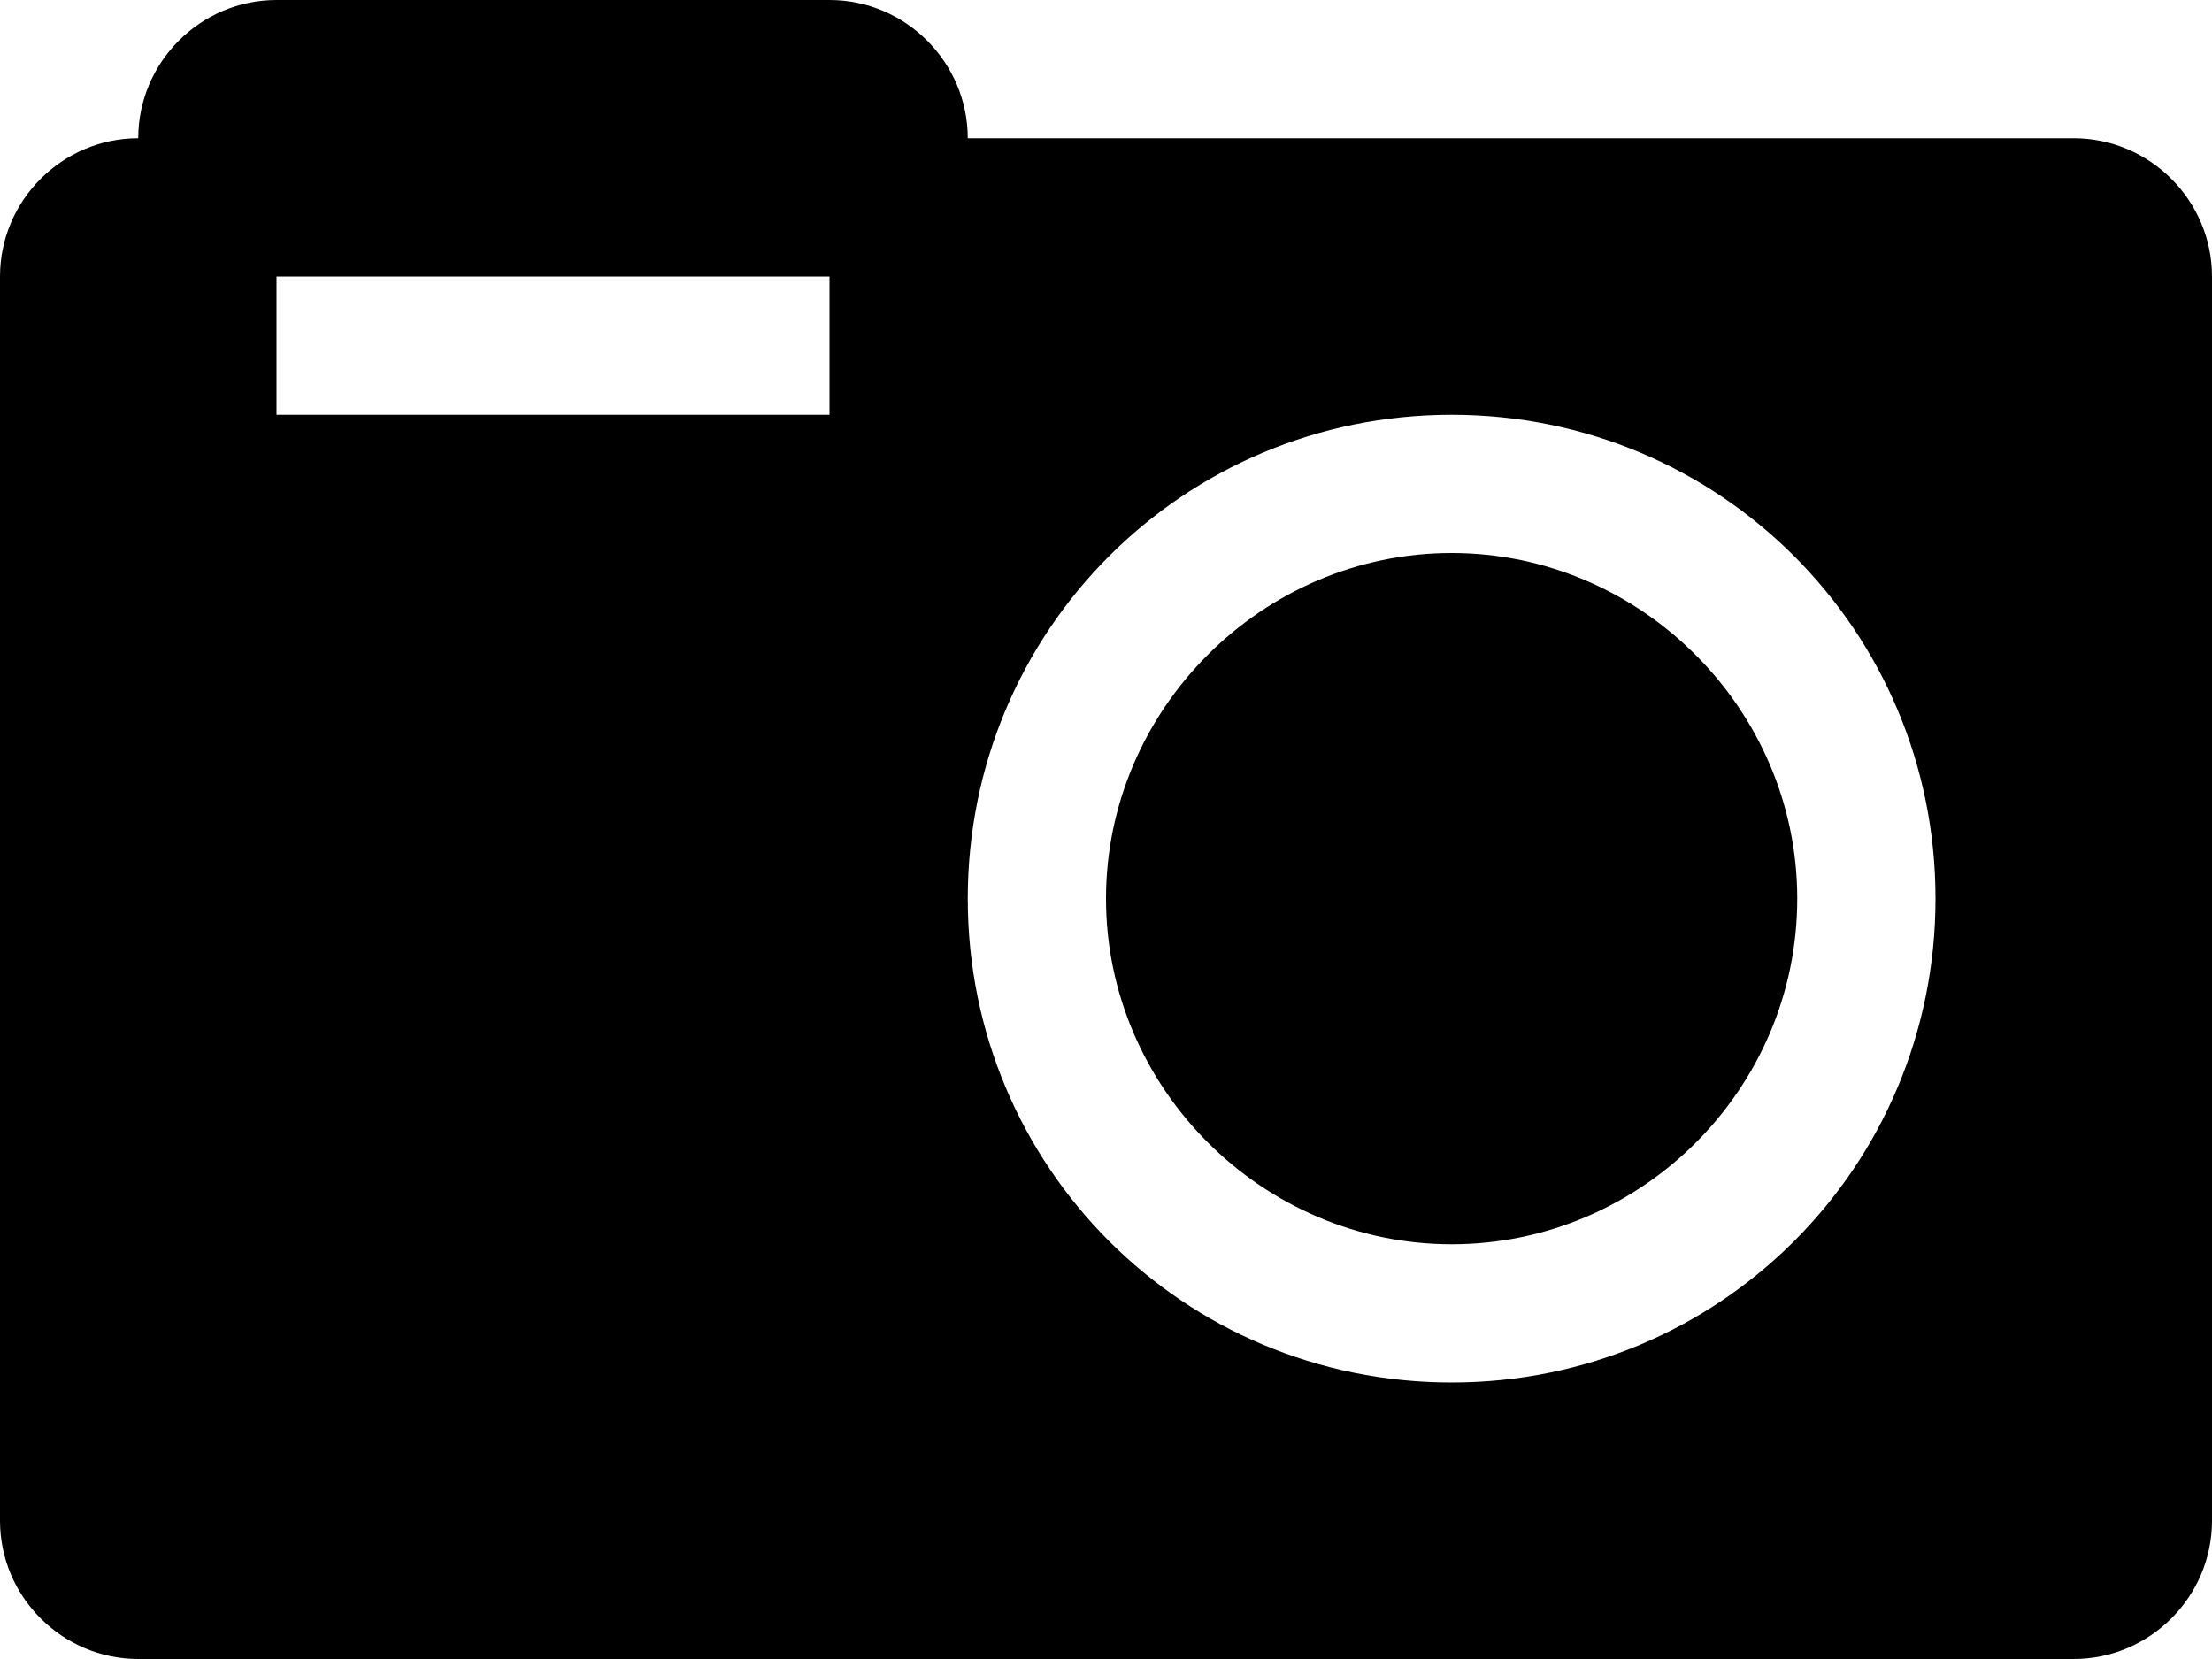
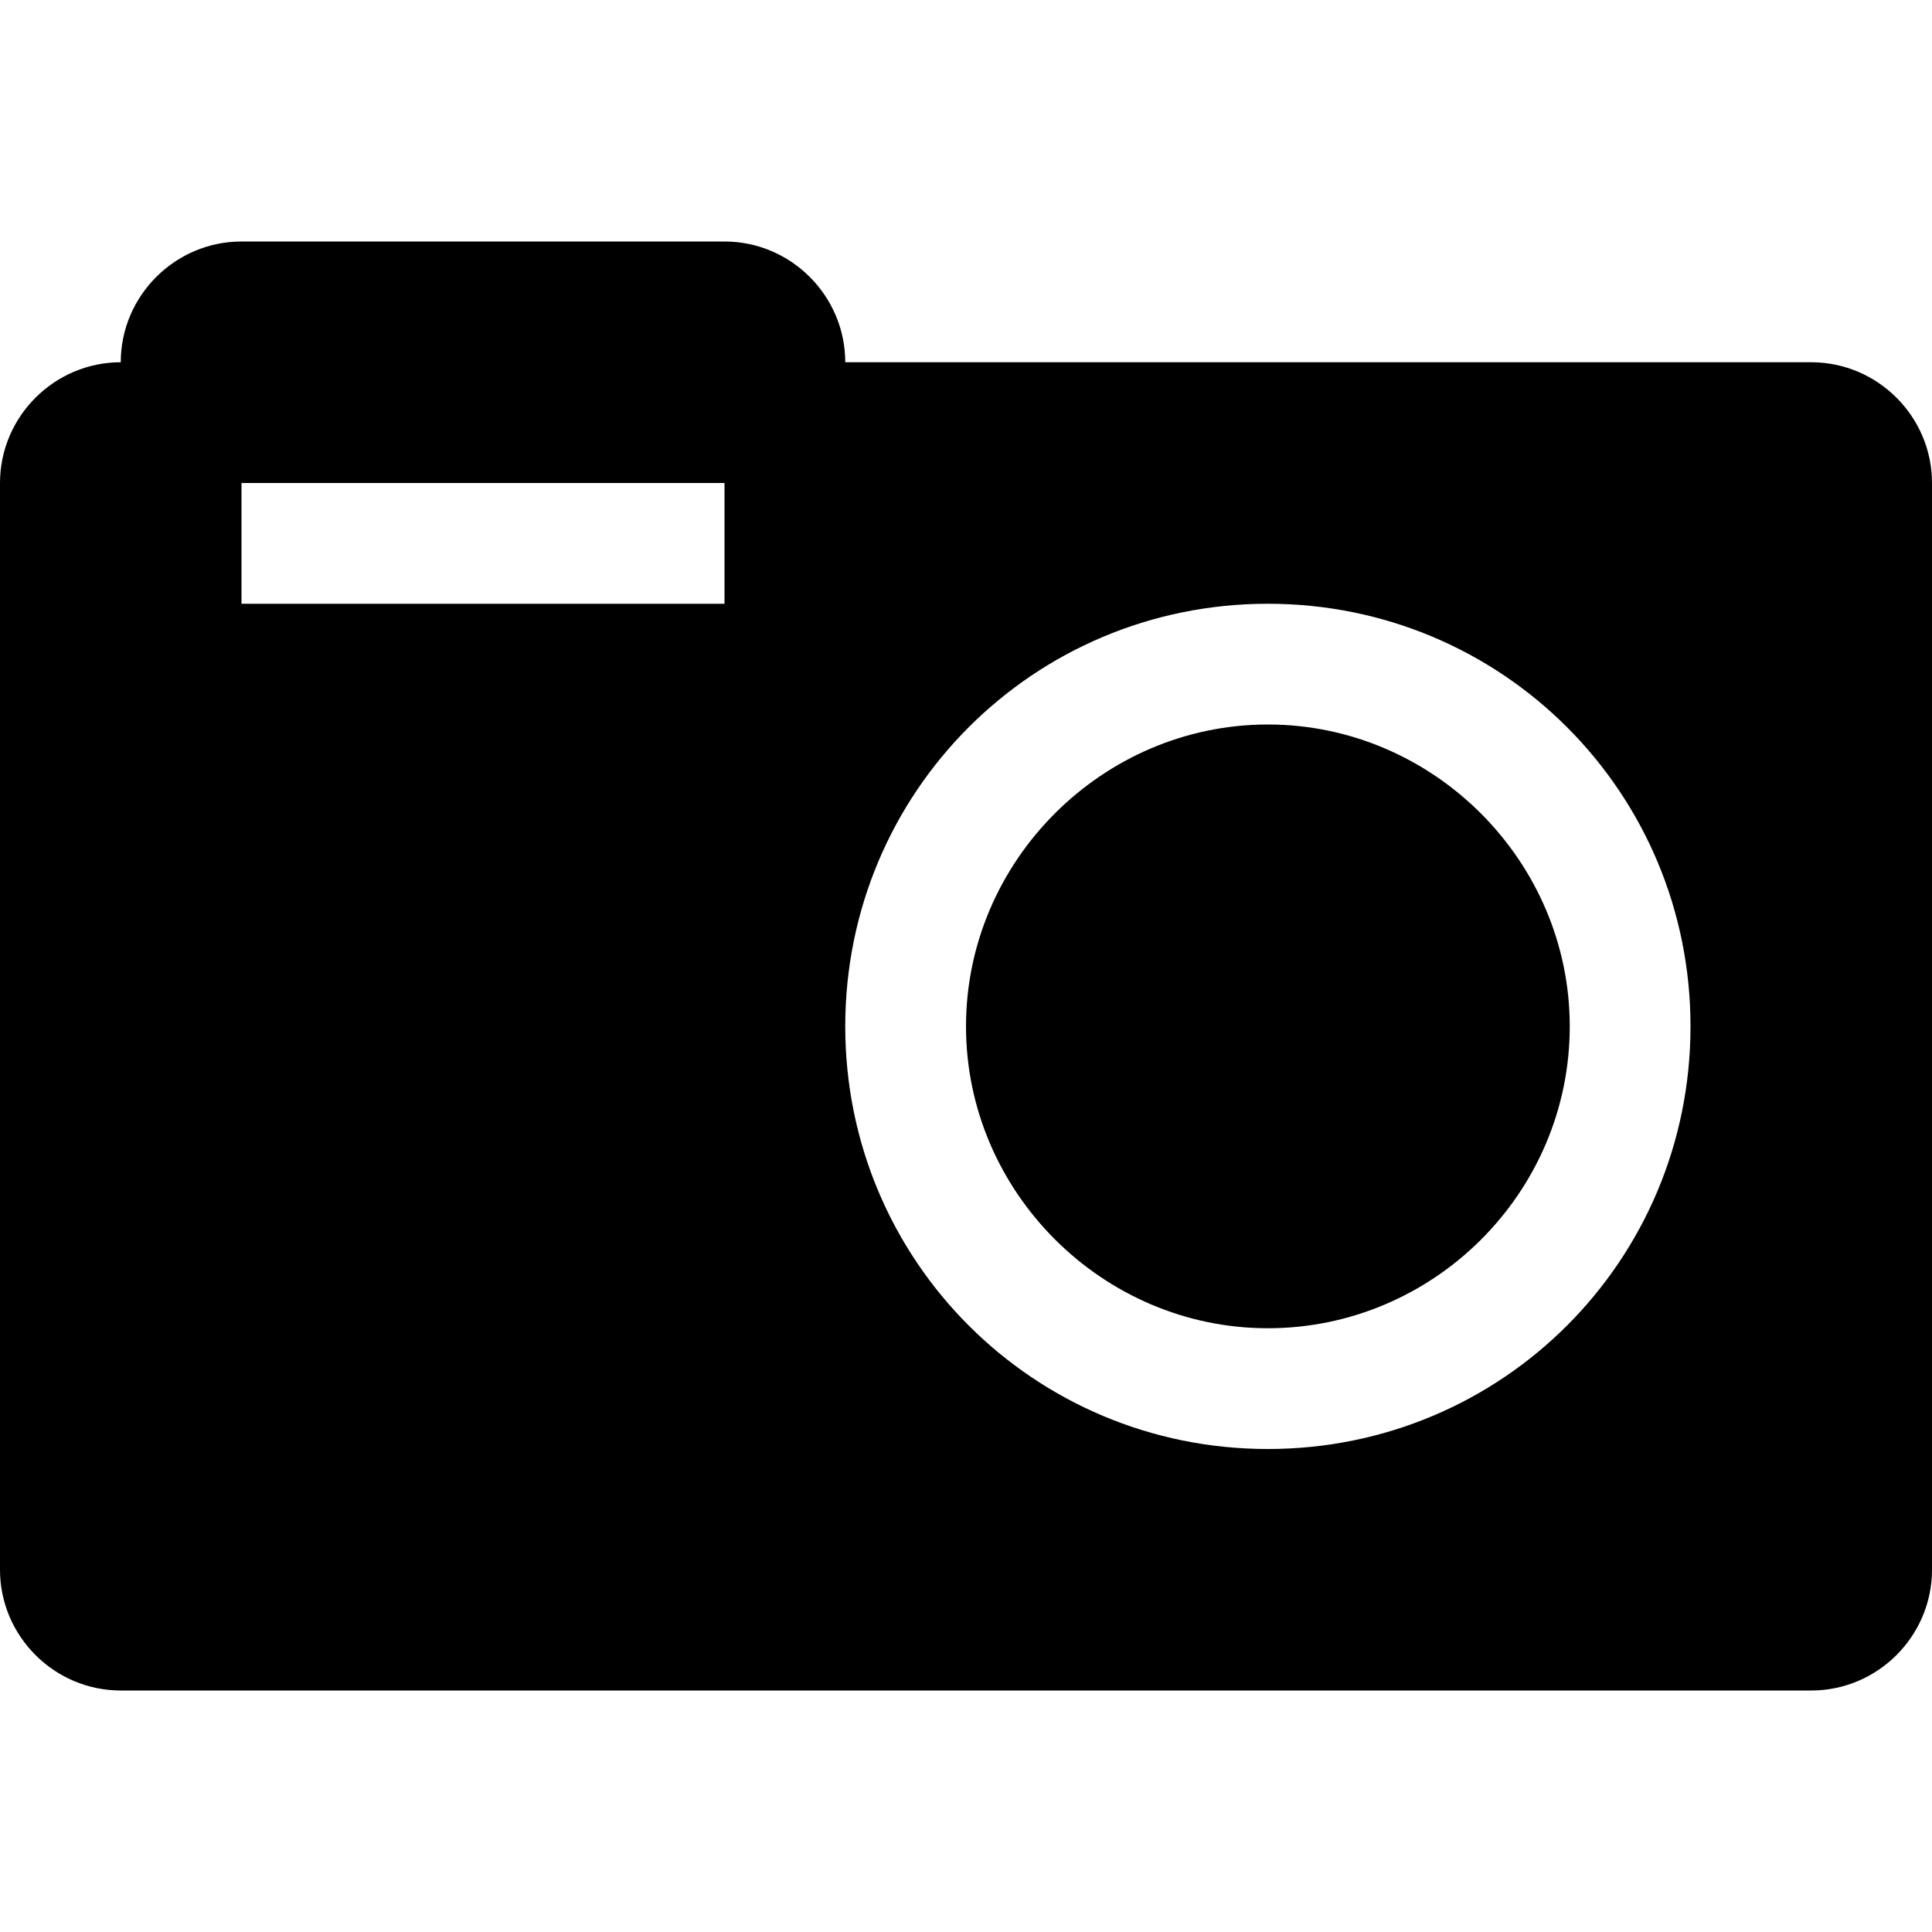
- <svg xmlns="http://www.w3.org/2000/svg" width="16" height="12" fill="none">
-   <path fill-rule="evenodd" clip-rule="evenodd" d="M15 1H7c0-.55-.45-1-1-1H2c-.55 0-1 .45-1 1-.55 0-1 .45-1 1v9c0 .55.45 1 1 1h14c.55 0 1-.45 1-1V2c0-.55-.45-1-1-1zM6 3H2V2h4v1zm4.5 7C8.56 10 7 8.44 7 6.5S8.56 3 10.5 3 14 4.56 14 6.5 12.44 10 10.5 10zM13 6.5C13 7.88 11.87 9 10.5 9S8 7.87 8 6.5 9.13 4 10.5 4 13 5.13 13 6.5z" fill="#000" />
+ <svg xmlns="http://www.w3.org/2000/svg" width="16" height="16" viewBox="0 0 16 16">
+   <path fill-rule="evenodd" d="M15 3H7c0-.55-.45-1-1-1H2c-.55 0-1 .45-1 1-.55 0-1 .45-1 1v9c0 .55.45 1 1 1h14c.55 0 1-.45 1-1V4c0-.55-.45-1-1-1zM6 5H2V4h4v1zm4.5 7C8.56 12 7 10.44 7 8.5S8.56 5 10.5 5 14 6.56 14 8.5 12.44 12 10.5 12zM13 8.5c0 1.38-1.13 2.5-2.5 2.5S8 9.87 8 8.5 9.13 6 10.5 6 13 7.13 13 8.5z" />
</svg>
